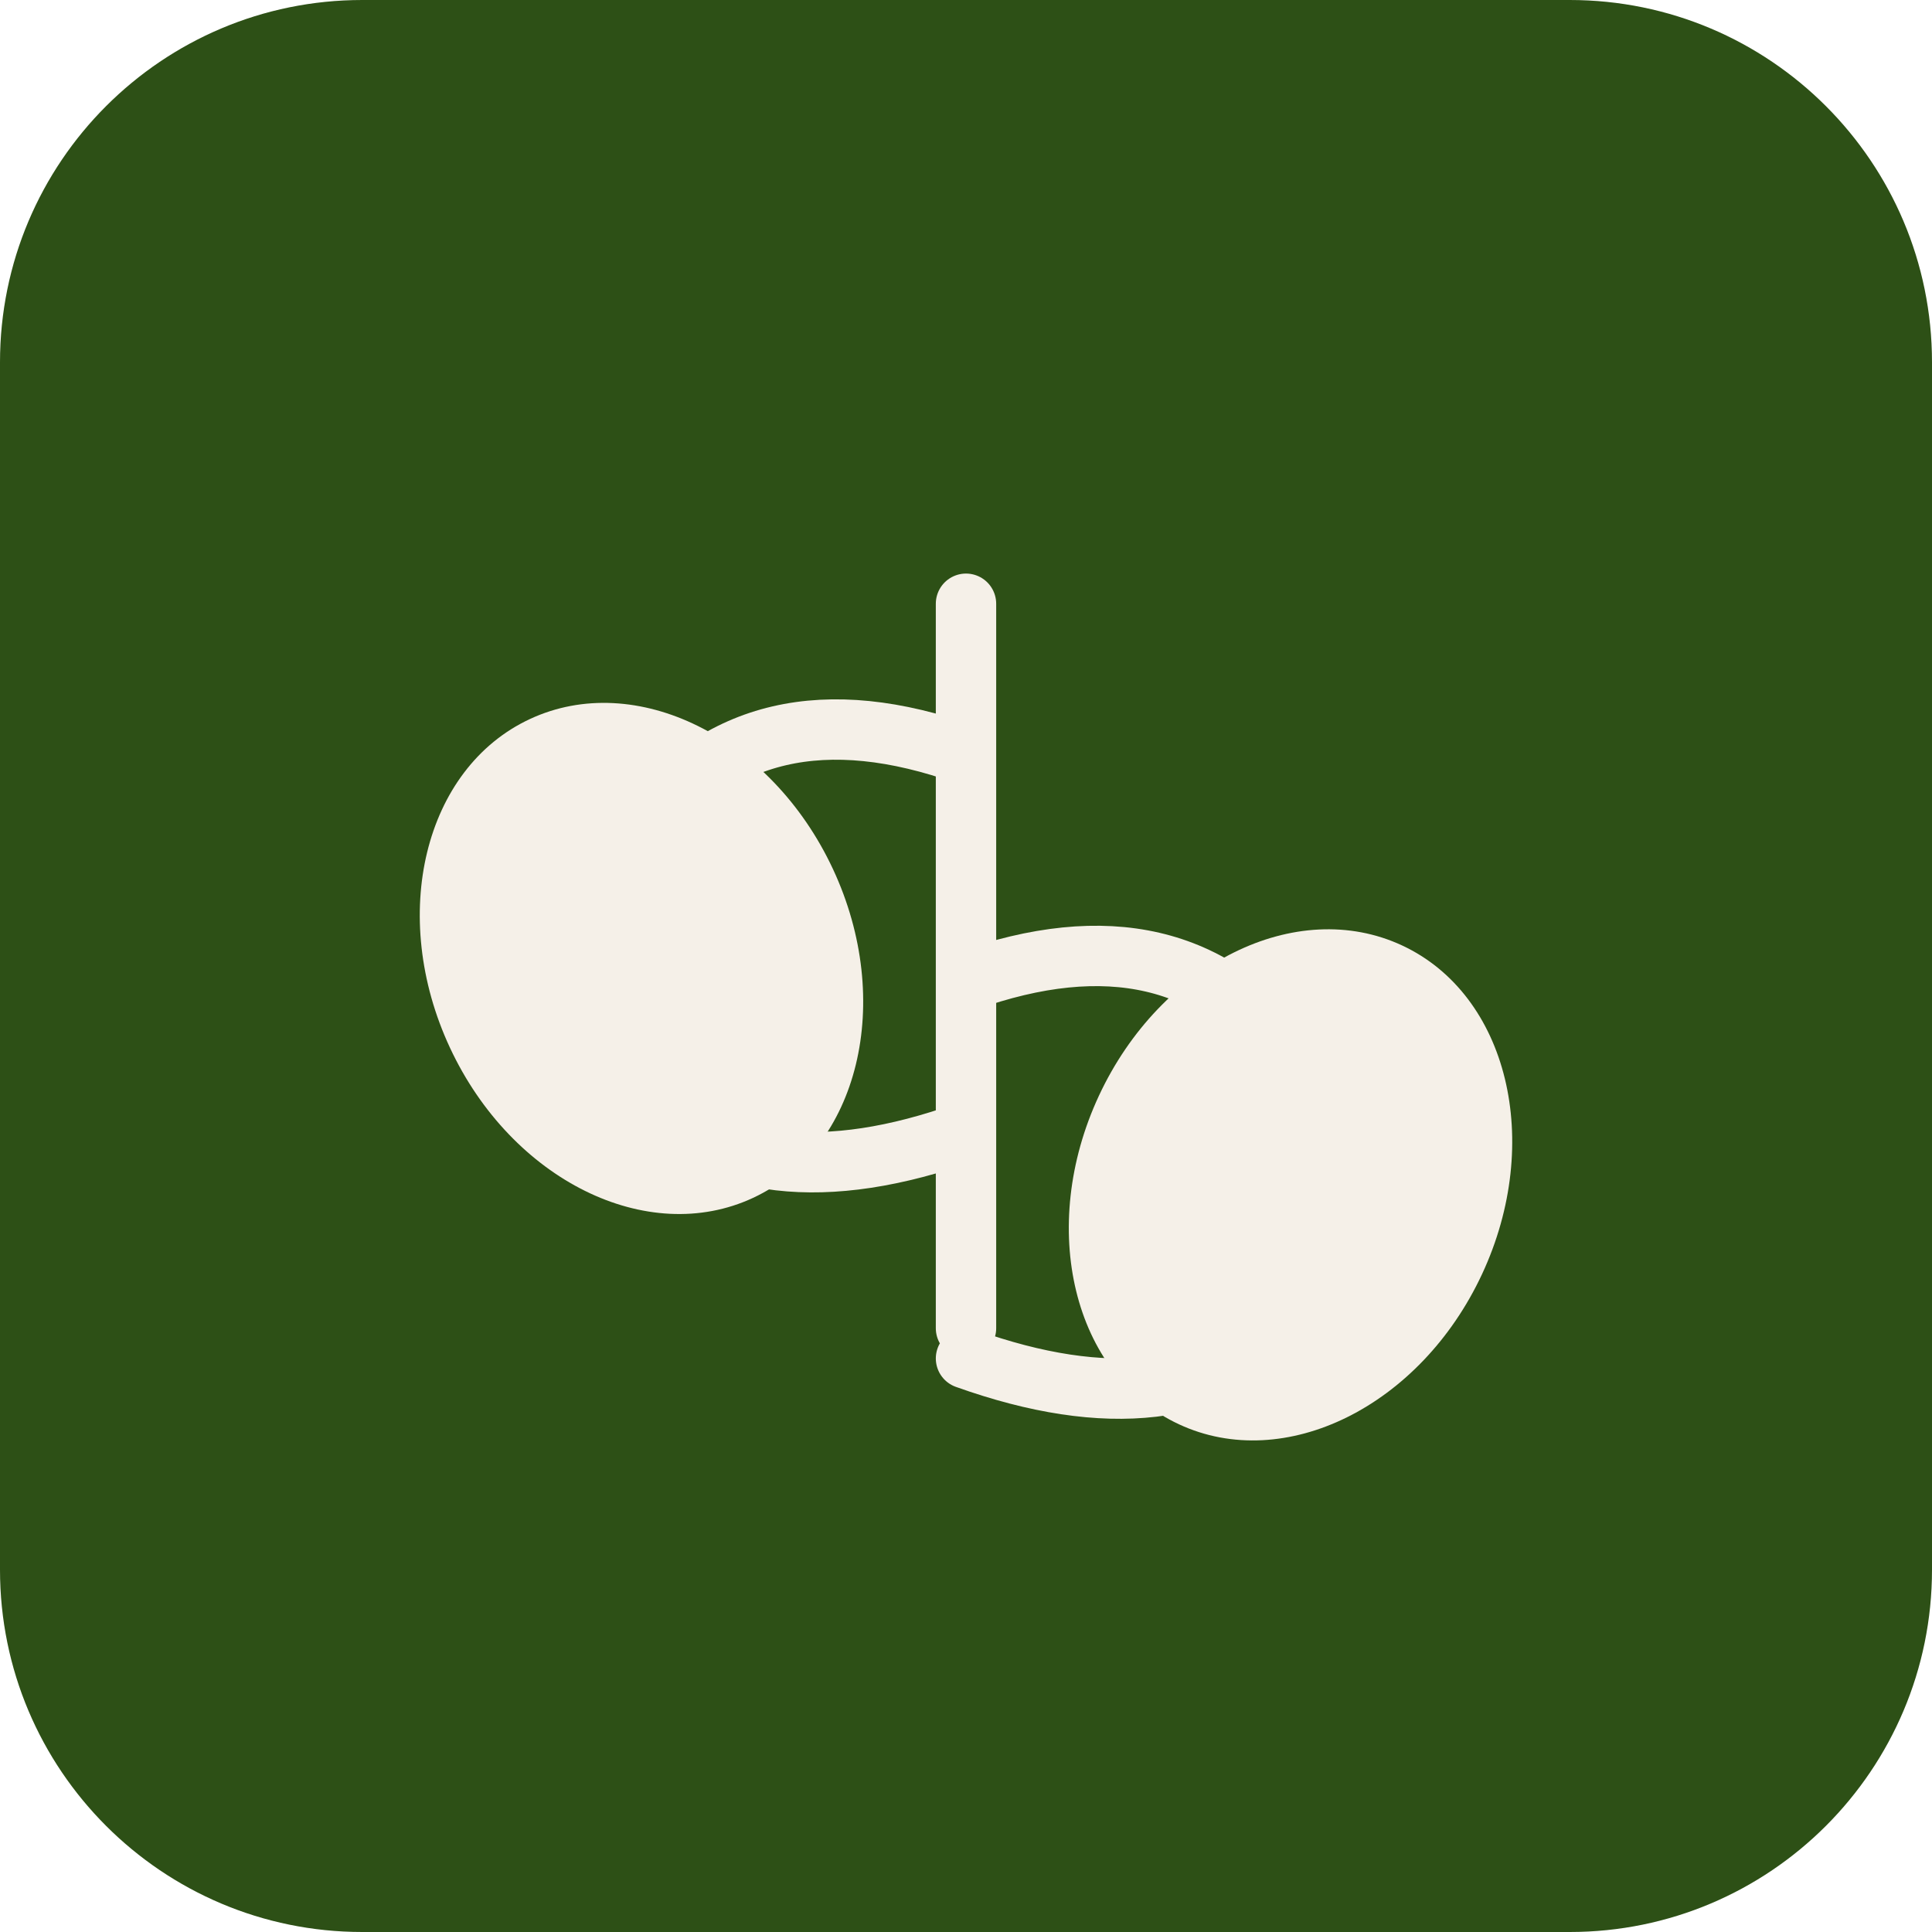
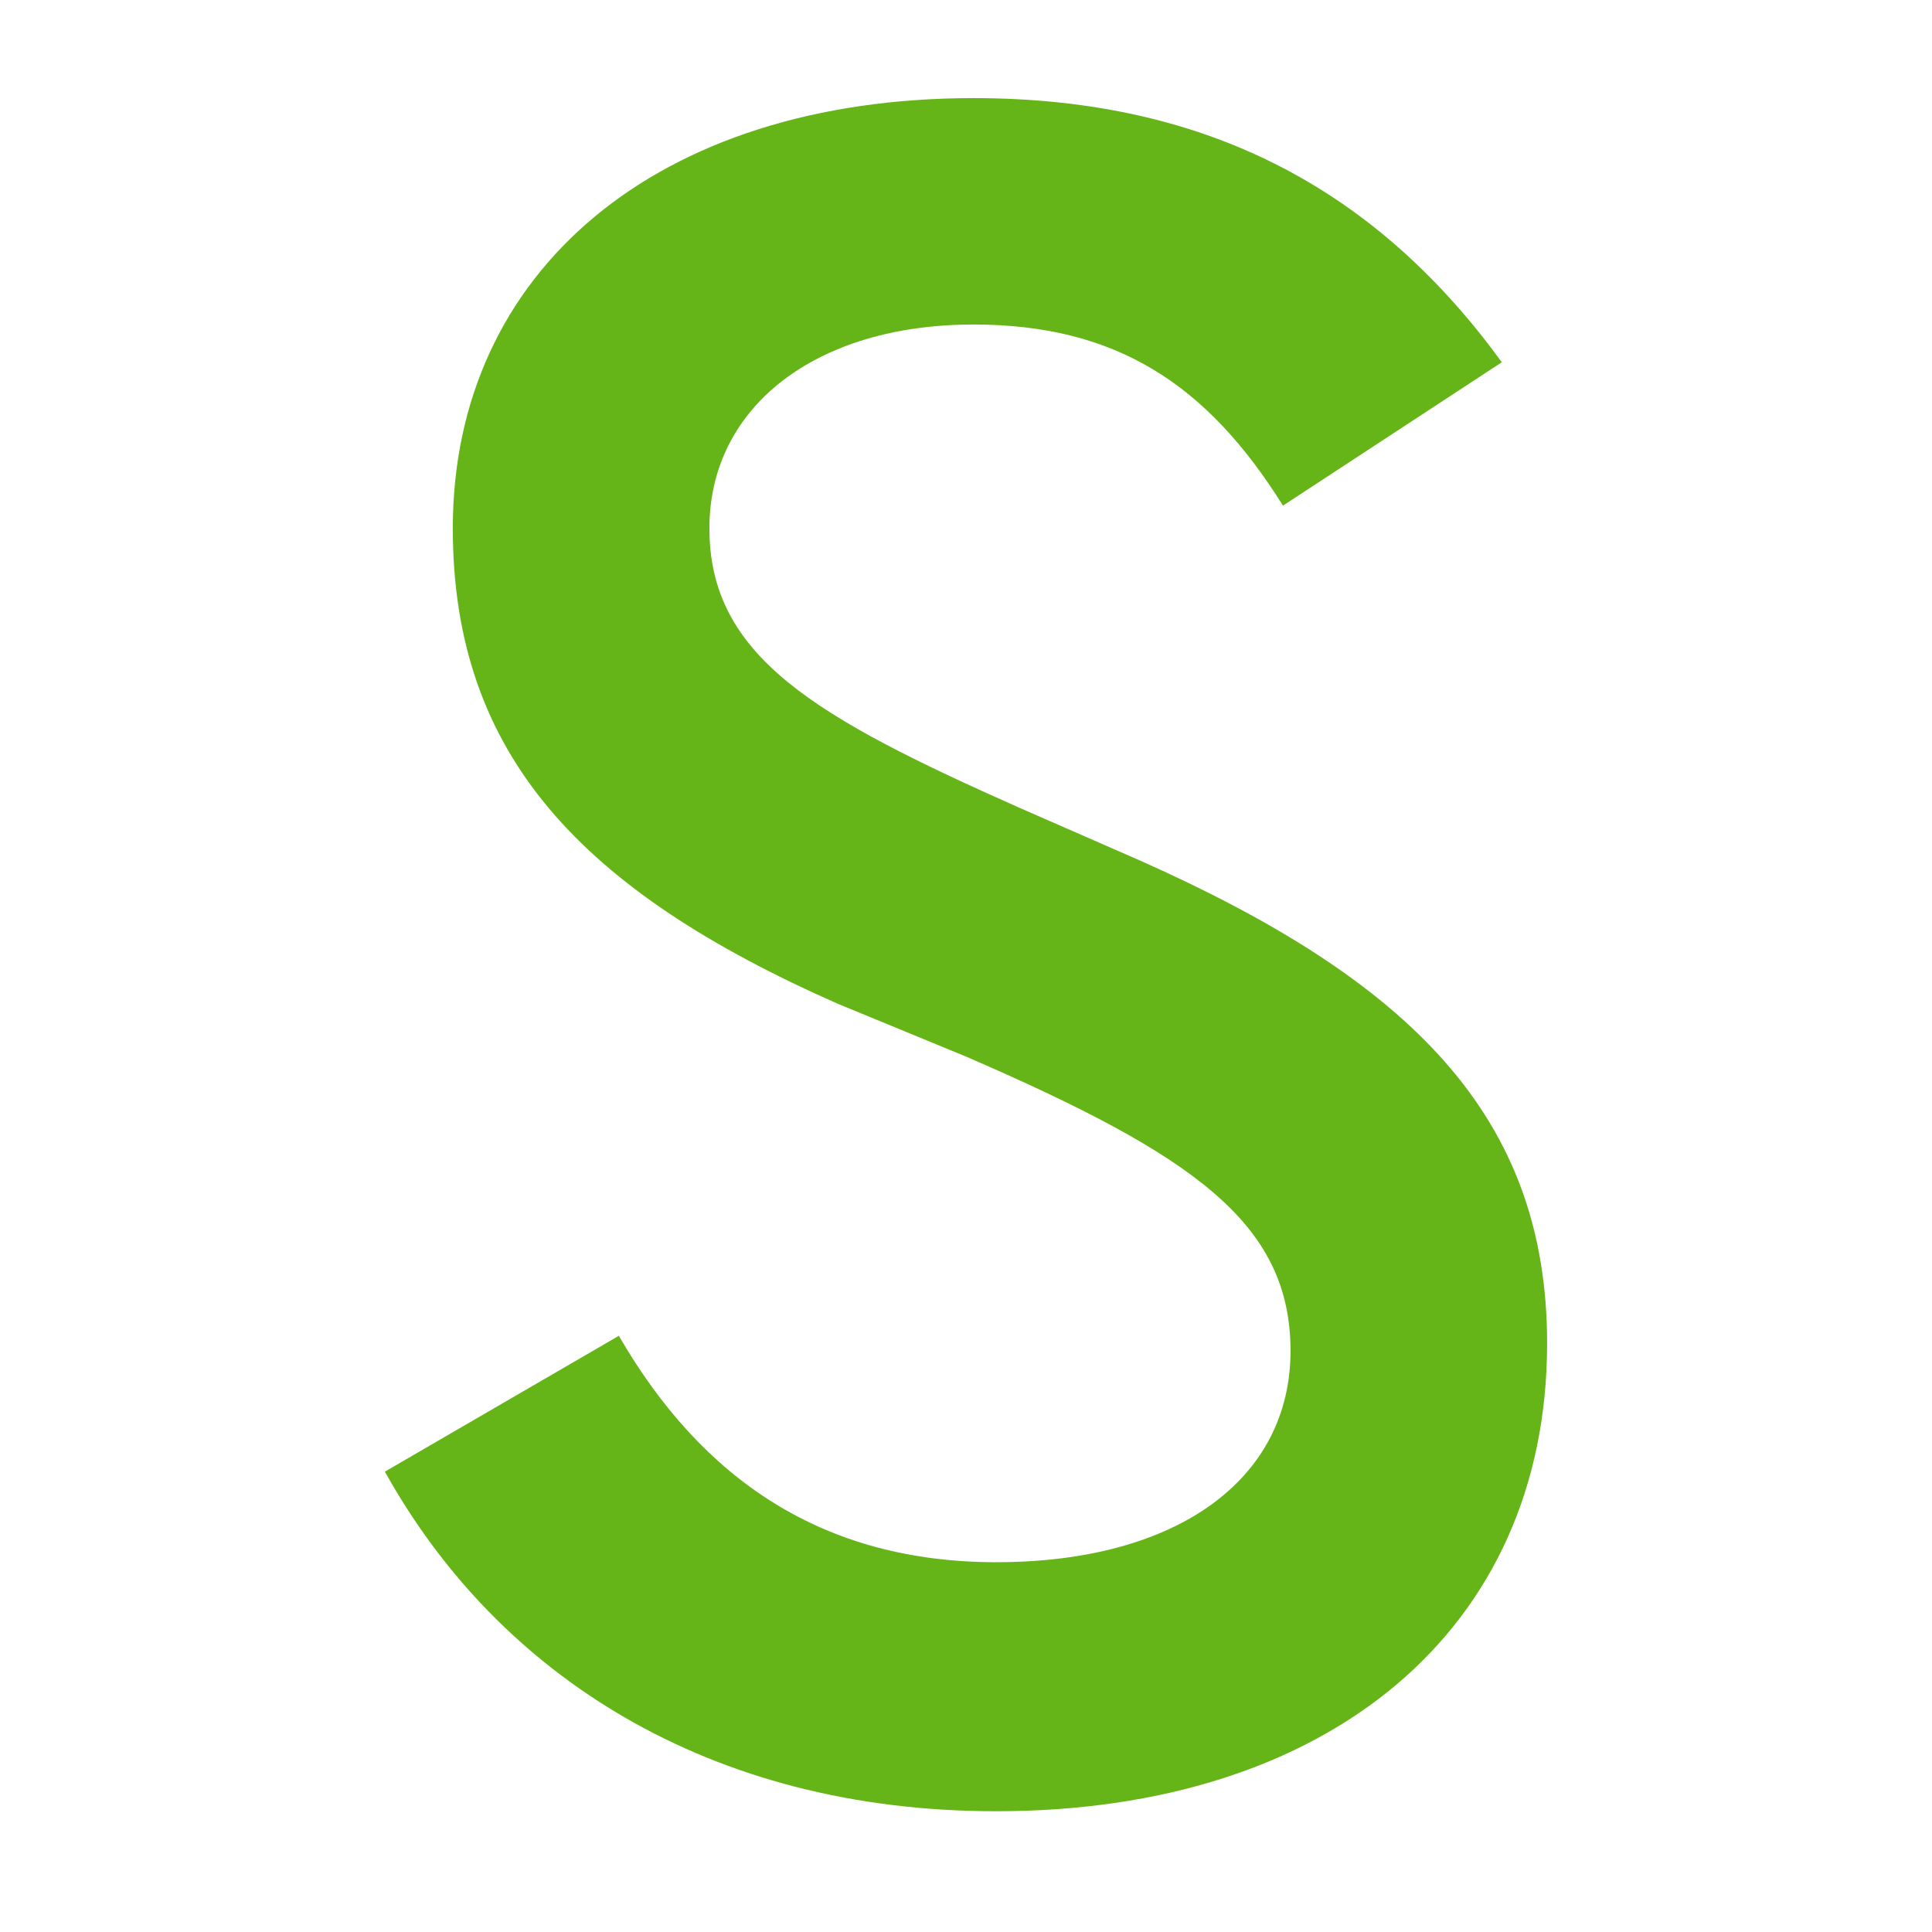
<svg xmlns="http://www.w3.org/2000/svg" viewBox="0 0 256 256">
-   <rect width="256" height="256" rx="48" fill="#2D5016" />
-   <path d="M128 80 L128 176 M128 100 Q100 90 85 110 Q70 130 85 145 Q100 160 128 150 M128 130 Q156 120 171 140 Q186 160 171 175 Q156 190 128 180" stroke="#F5F0E8" stroke-width="8" fill="none" stroke-linecap="round" stroke-linejoin="round" />
-   <ellipse cx="85" cy="127" rx="28" ry="35" fill="#F5F0E8" transform="rotate(-25 85 127)" />
-   <ellipse cx="171" cy="157" rx="28" ry="35" fill="#F5F0E8" transform="rotate(25 171 157)" />
+   <path fill="#65b518" d="M199 48 170 67c-10-16-22-24-41-24-21 0-35 11-35 27 0 17 14 25 41 37l16 7c36 16 54 34 54 64 0 38-29 62-73 62-38 0-66-18-81-45l31-18c11 19 27 30 50 30 24 0 39-11 39-28 0-17-13-26-43-39l-17-7c-34-15-51-33-51-63 0-34 27-57 69-57 32 0 54 13 70 35Z" />
</svg>
